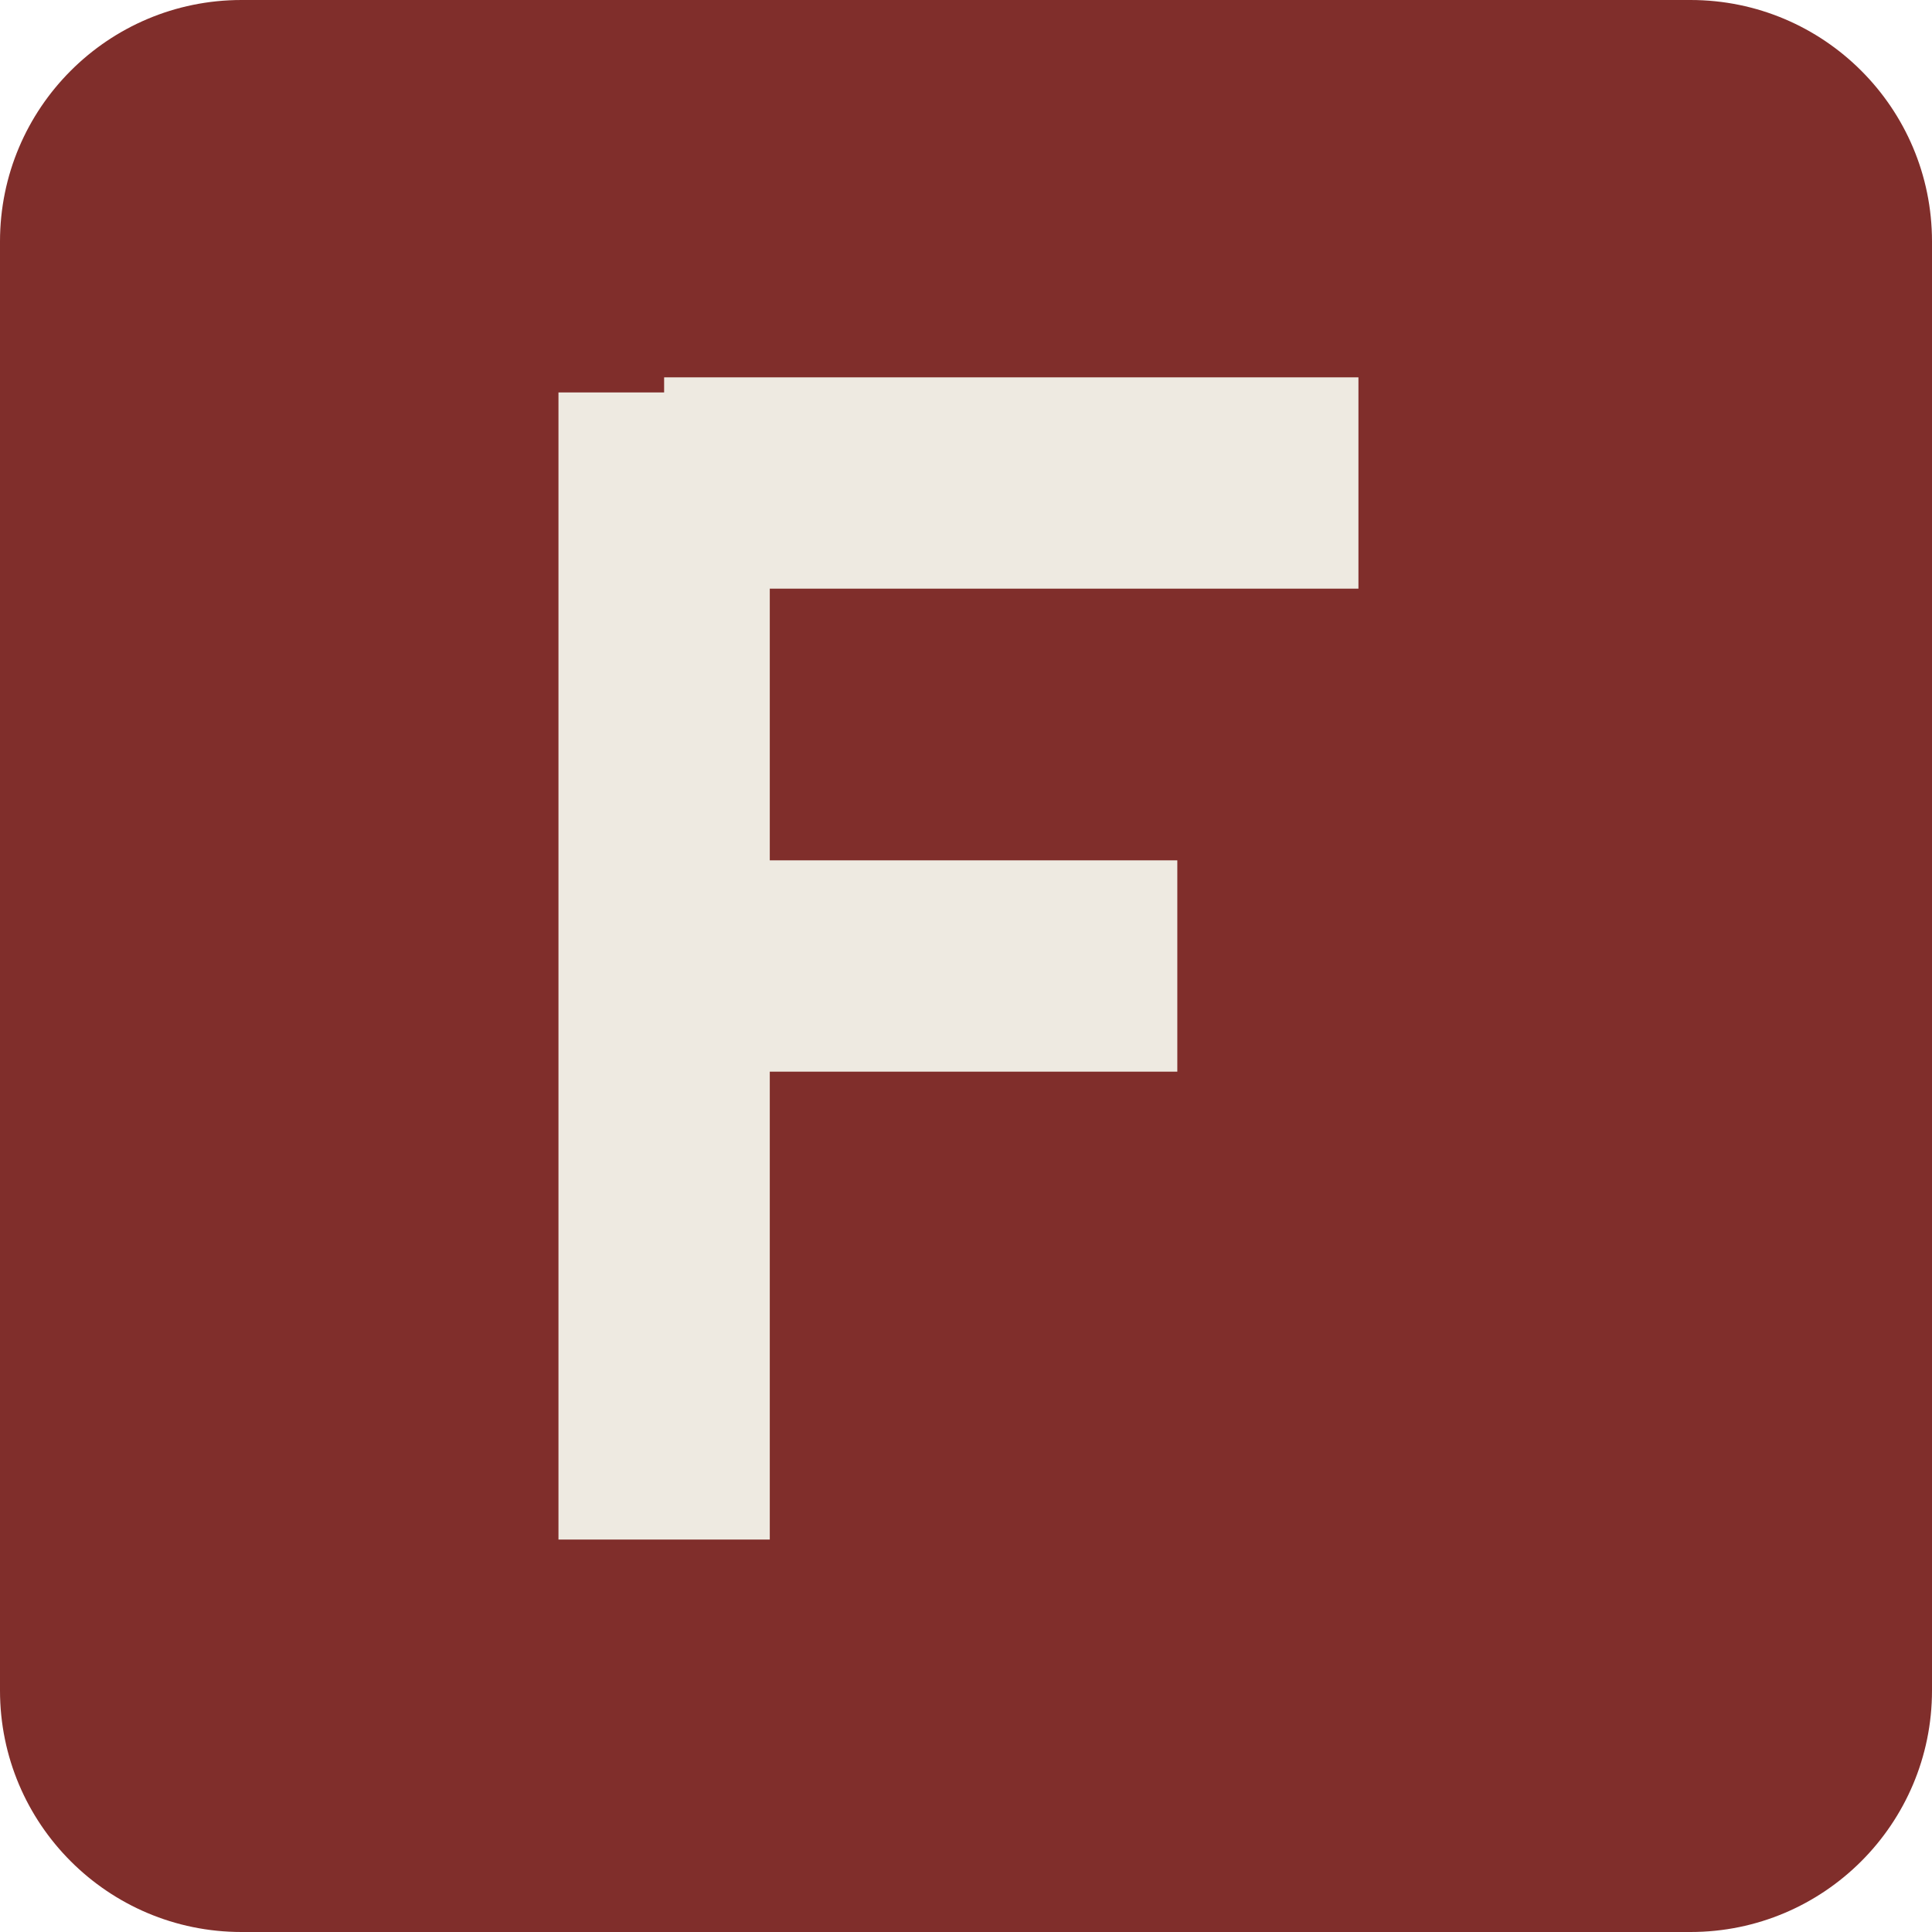
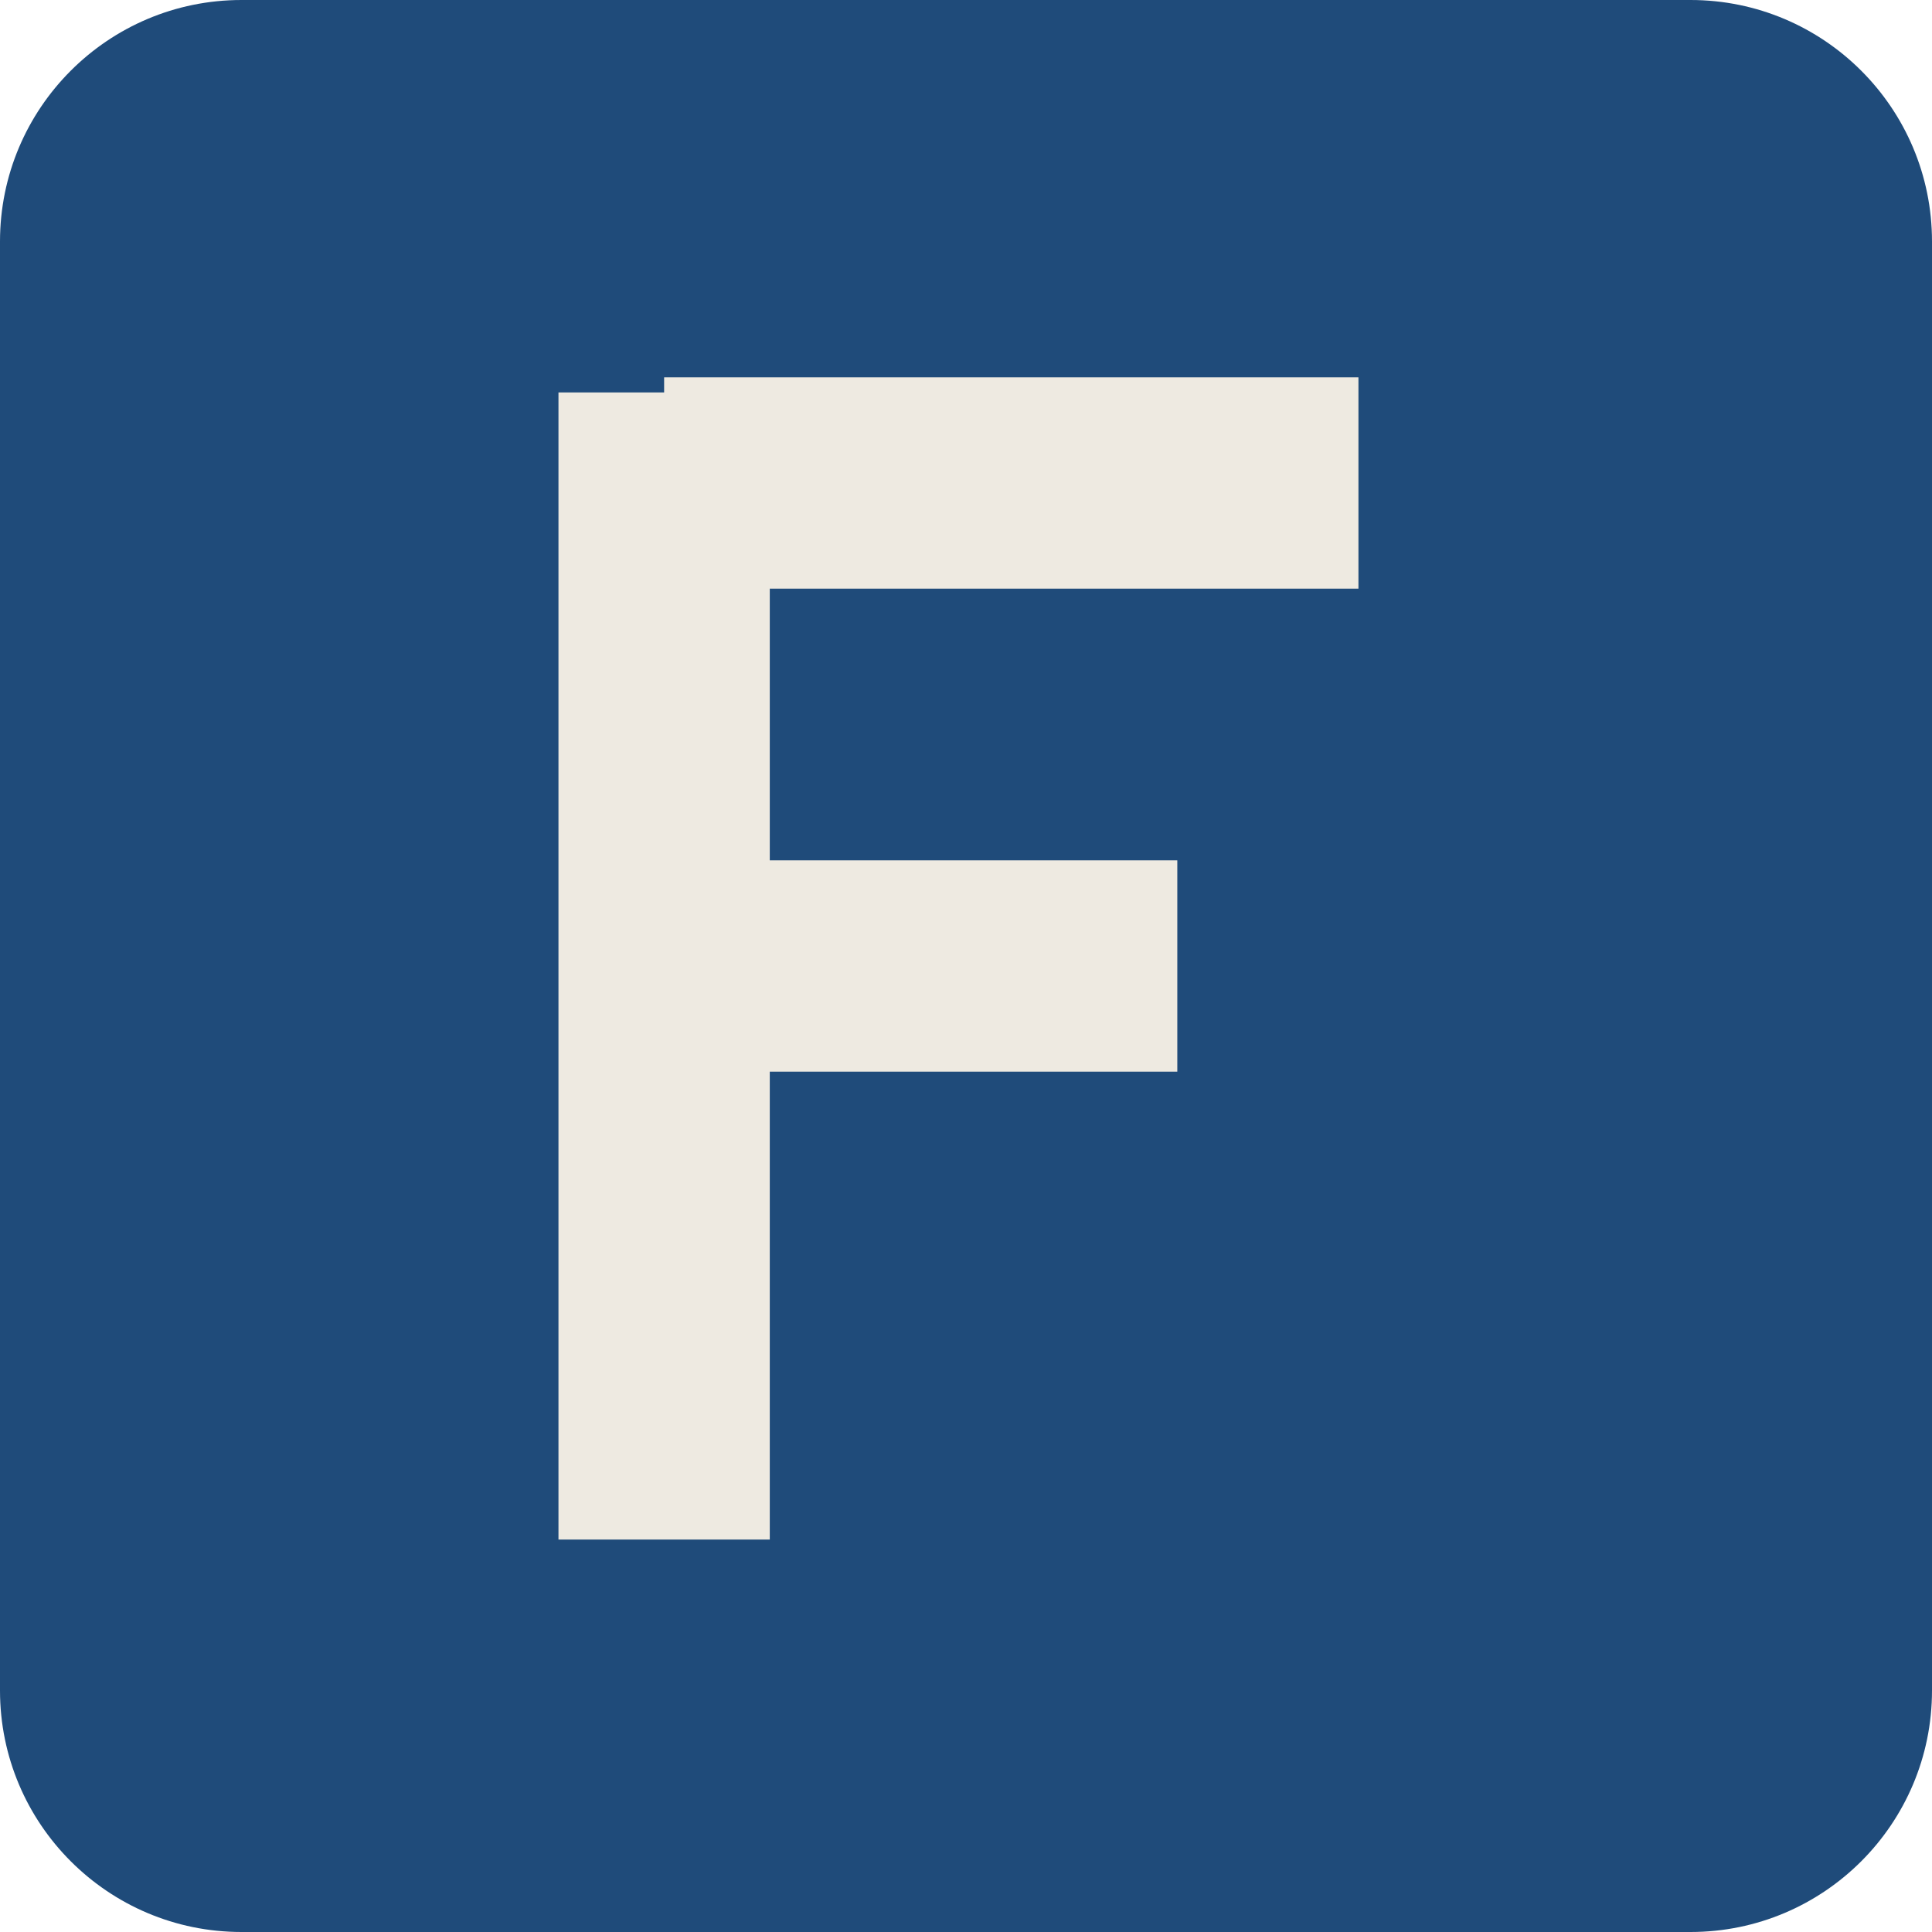
<svg xmlns="http://www.w3.org/2000/svg" viewBox="0 0 64 64">
-   <rect width="64" height="64" rx="8" fill="#802e2b" />
+   <rect width="64" height="64" rx="8" fill="#1f4b7a" />
  <path d="M22 13v38M22 16h23M22 32h17" stroke="#eeeae1" stroke-width="7" />
</svg>
